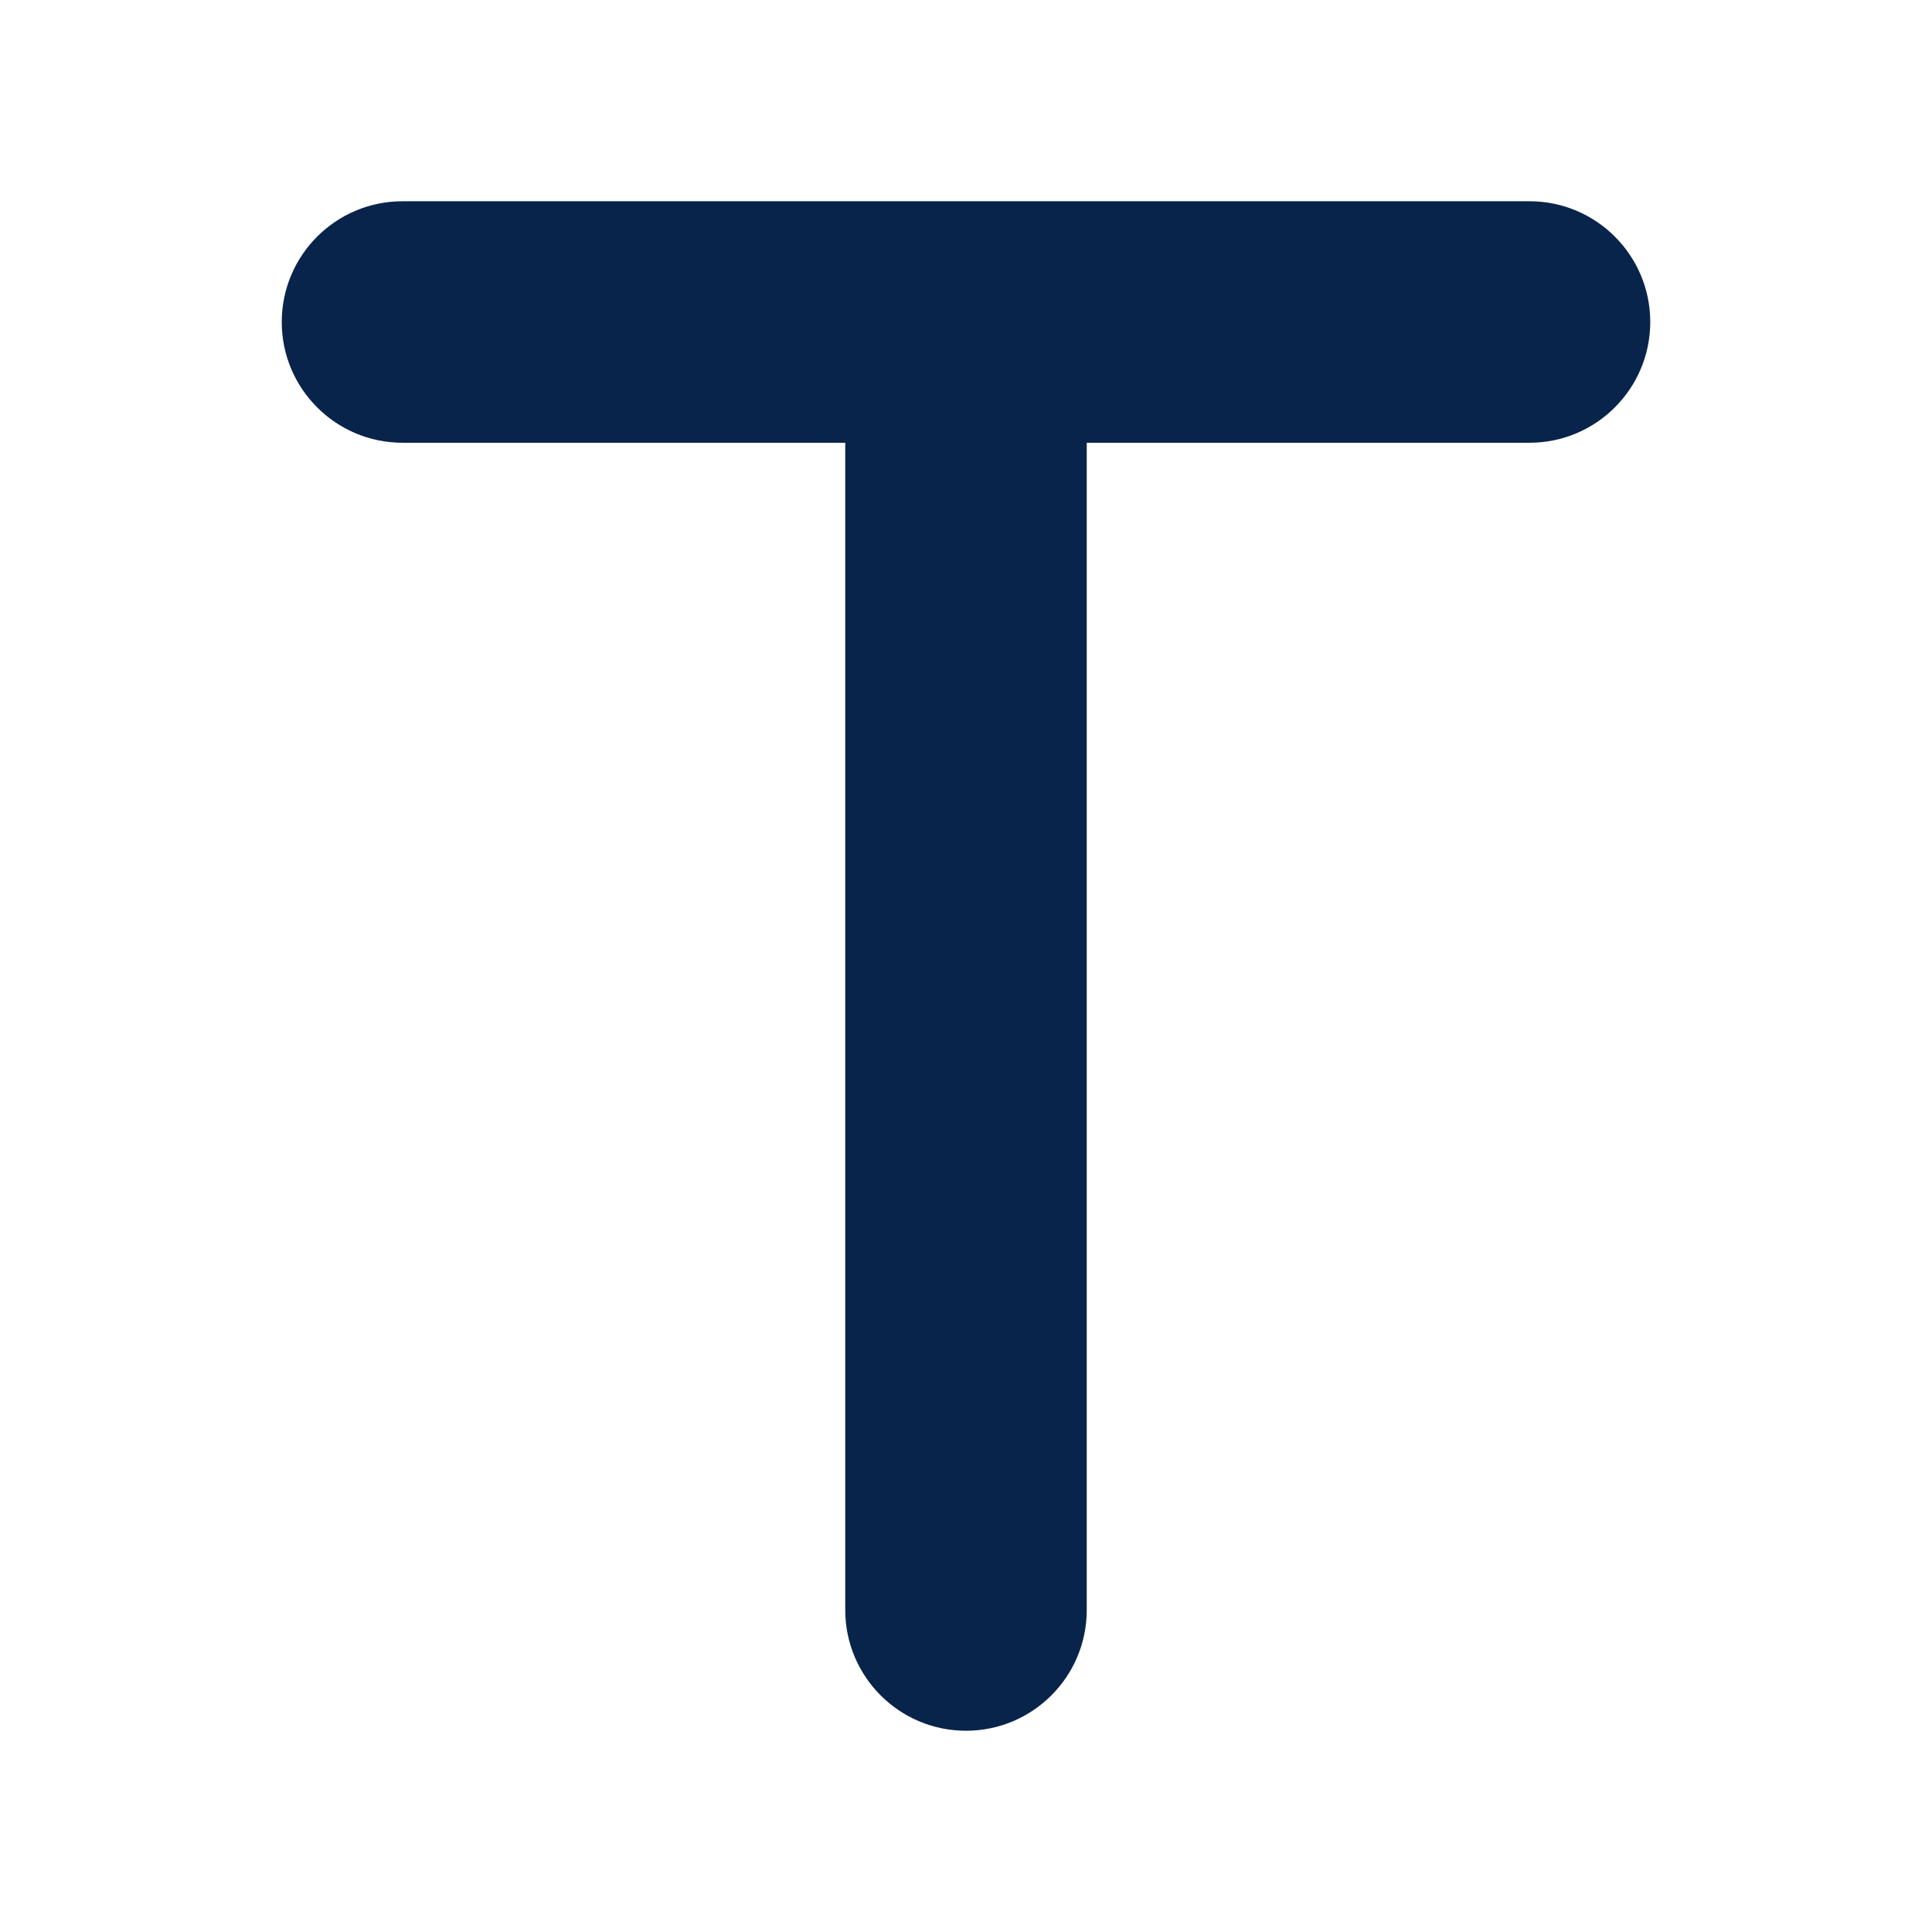
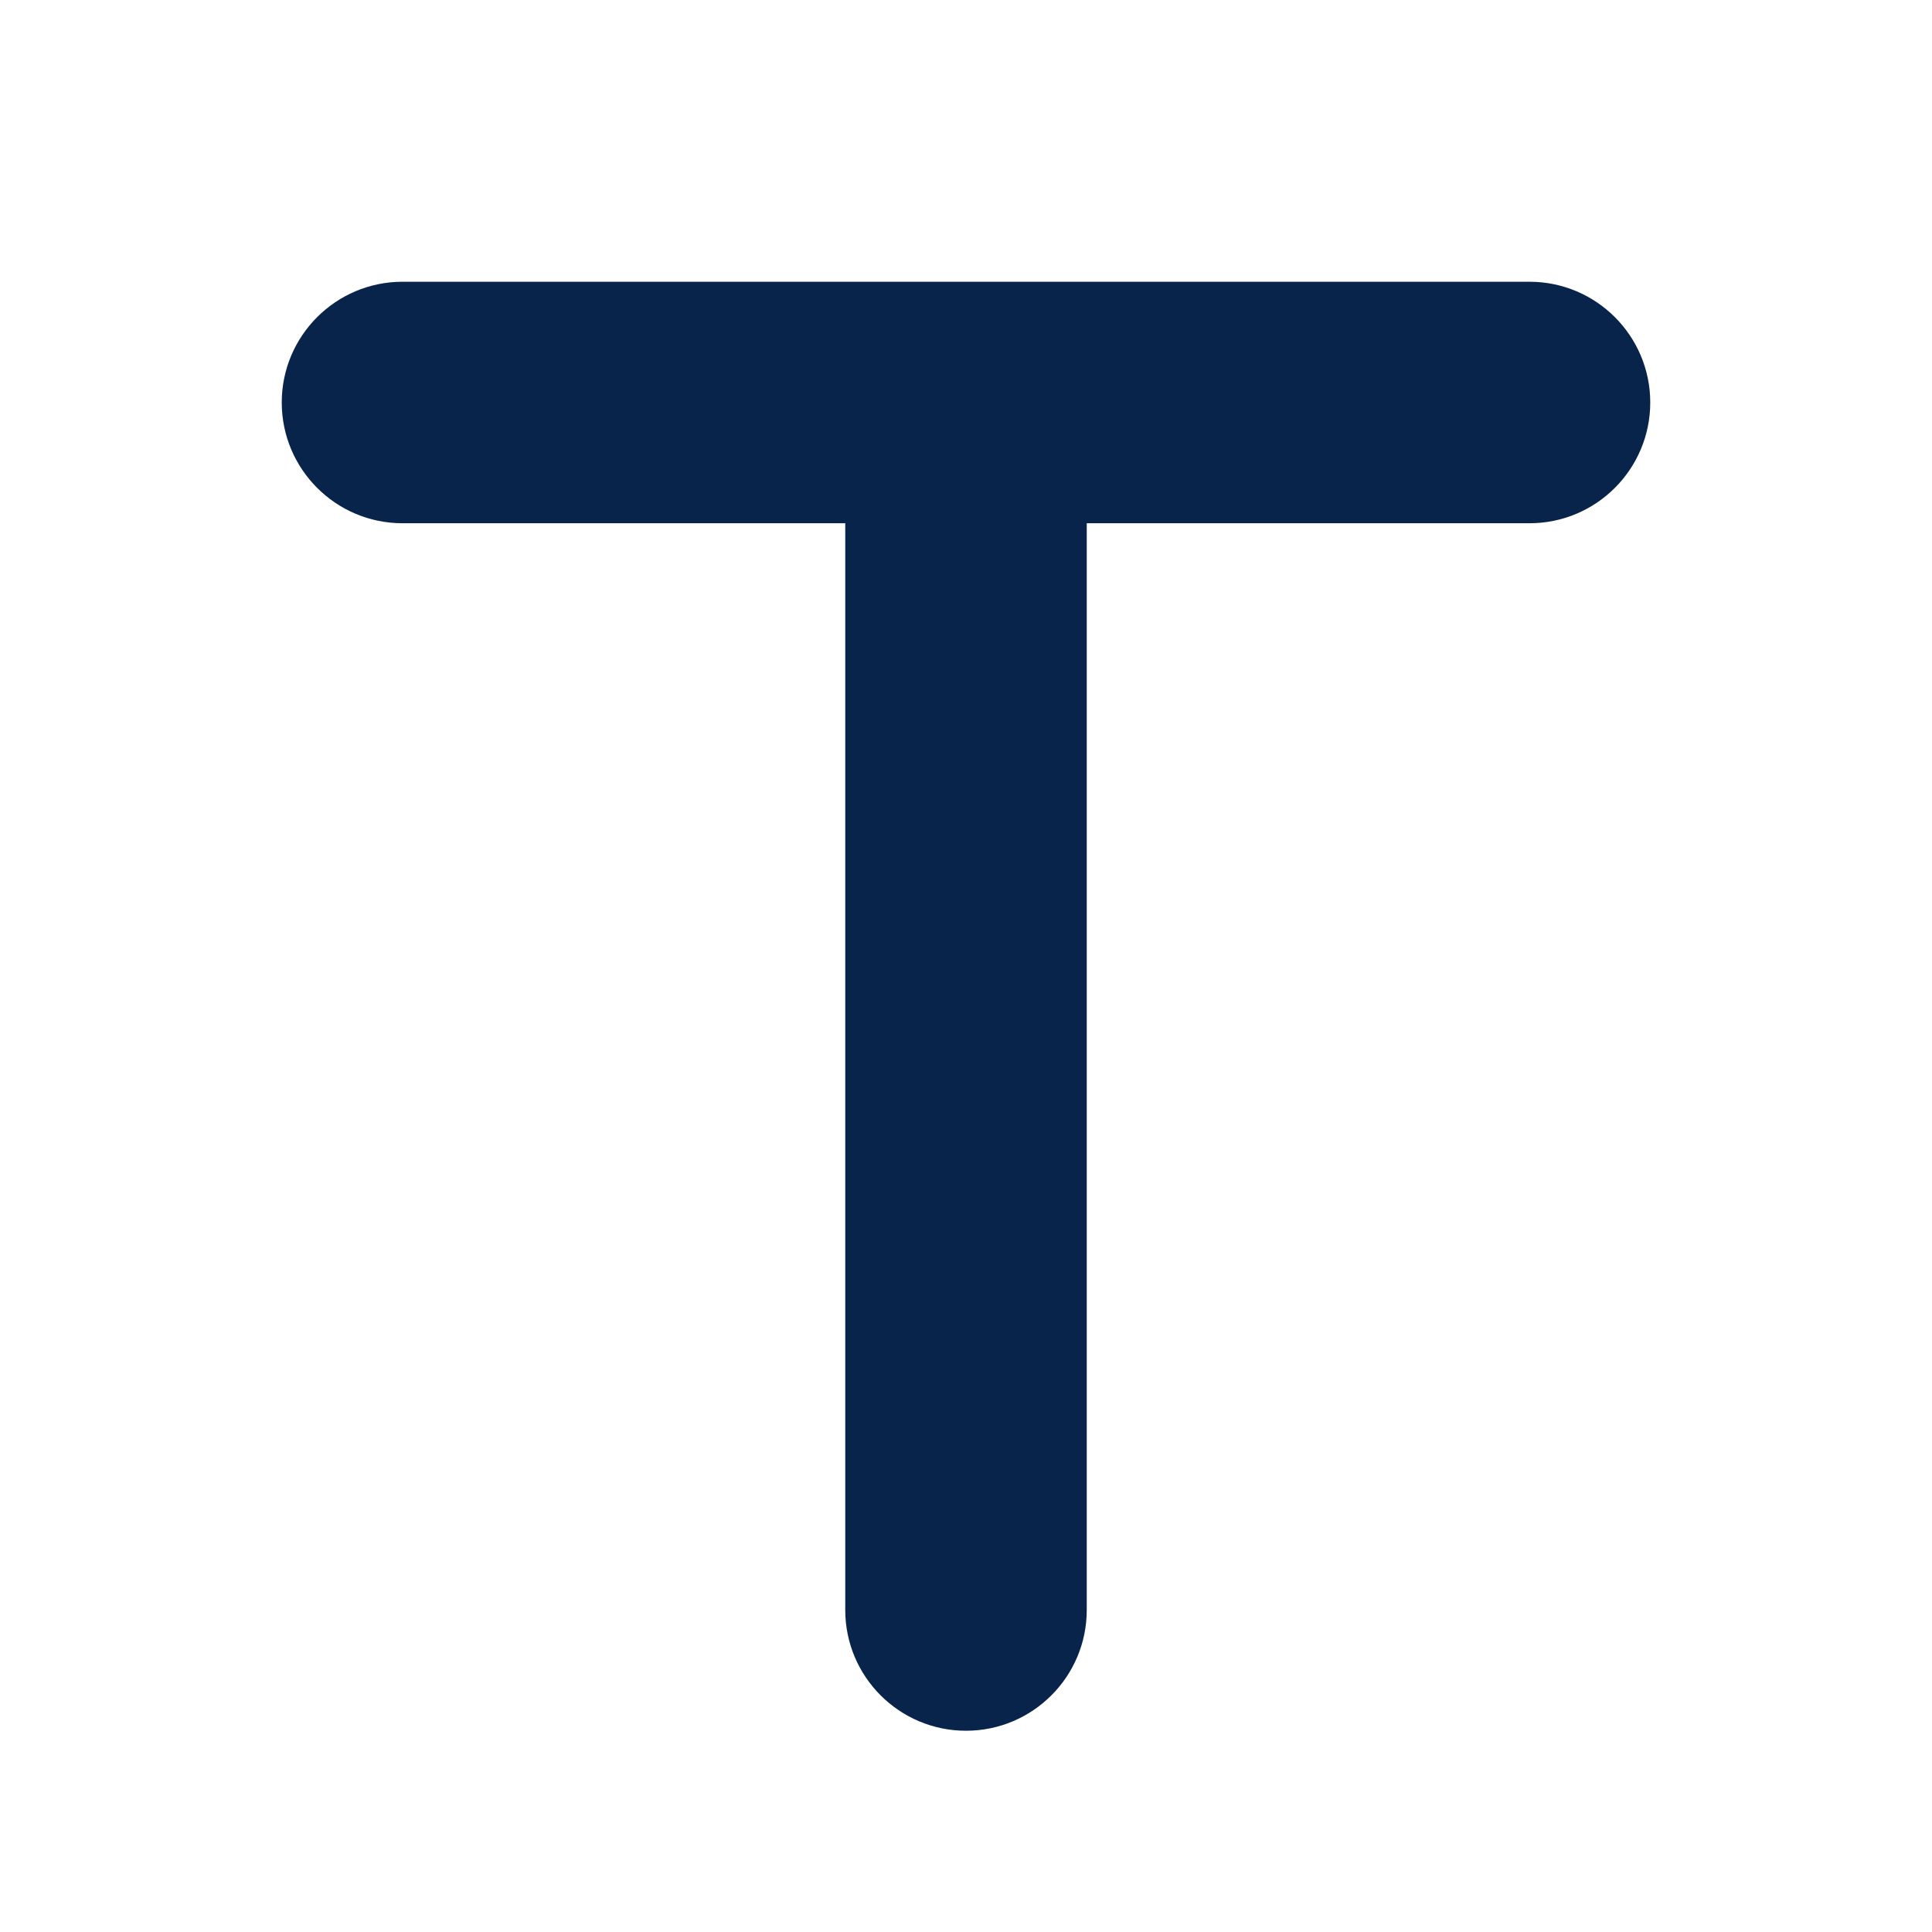
<svg xmlns="http://www.w3.org/2000/svg" width="24px" height="24px" viewBox="0 0 24 24" version="1.1">
-   <g id="页面-1" stroke="none" stroke-width="1" fill="none" fill-rule="evenodd">
-     <g id="Editor" transform="translate(-1104, -48)" fill-rule="nonzero">
-       <g id="text_fill" transform="translate(1104, 48)">
-         <path d="M24,0 L24,24 L0,24 L0,0 L24,0 Z M12.593,23.258 L12.582,23.26 L12.511,23.295 L12.492,23.299 L12.492,23.299 L12.477,23.295 L12.406,23.26 C12.396,23.256 12.387,23.259 12.382,23.265 L12.378,23.276 L12.361,23.703 L12.366,23.723 L12.377,23.736 L12.48,23.81 L12.495,23.814 L12.495,23.814 L12.507,23.81 L12.611,23.736 L12.623,23.72 L12.623,23.72 L12.627,23.703 L12.61,23.276 C12.608,23.266 12.601,23.259 12.593,23.258 L12.593,23.258 Z M12.858,23.145 L12.845,23.147 L12.66,23.24 L12.65,23.25 L12.65,23.25 L12.647,23.261 L12.665,23.691 L12.67,23.703 L12.67,23.703 L12.678,23.71 L12.879,23.803 C12.891,23.807 12.902,23.803 12.908,23.795 L12.912,23.781 L12.878,23.167 C12.875,23.155 12.867,23.147 12.858,23.145 L12.858,23.145 Z M12.143,23.147 C12.133,23.142 12.122,23.145 12.116,23.153 L12.11,23.167 L12.076,23.781 C12.075,23.793 12.083,23.802 12.093,23.805 L12.108,23.803 L12.309,23.71 L12.319,23.702 L12.319,23.702 L12.323,23.691 L12.34,23.261 L12.337,23.249 L12.337,23.249 L12.328,23.24 L12.143,23.147 Z" id="MingCute" fill-rule="nonzero" />
-         <path d="M5,2.5 C4.172,2.5 3.5,3.172 3.5,4 C3.5,4.828 4.172,5.5 5,5.5 L10.5,5.5 L10.5,20 C10.5,20.828 11.172,21.5 12,21.5 C12.828,21.5 13.5,20.828 13.5,20 L13.5,5.5 L19,5.5 C19.828,5.5 20.5,4.828 20.5,4 C20.5,3.172 19.828,2.5 19,2.5 L5,2.5 Z" id="路径" fill="#09244B" />
+   <g id="Icon" stroke="none" stroke-width="1" fill="none" fill-rule="evenodd">
+     <g id="Editor" transform="translate(0, -144)" fill-rule="nonzero">
+       <g id="text_fill" transform="translate(0, 144)">
+         <rect id="矩形" x="0" y="0" width="24" height="24" />
+         <path d="M5,3.5 C4.172,3.5 3.5,4.172 3.5,5 C3.5,5.828 4.172,6.5 5,6.5 L10.5,6.5 L10.5,20 C10.5,20.828 11.172,21.5 12,21.5 C12.828,21.5 13.5,20.828 13.5,20 L13.5,6.5 L19,6.5 C19.828,6.5 20.5,5.828 20.5,5 C20.5,4.172 19.828,3.5 19,3.5 L5,3.5 Z" id="路径" fill="#09244B" />
      </g>
    </g>
  </g>
</svg>
